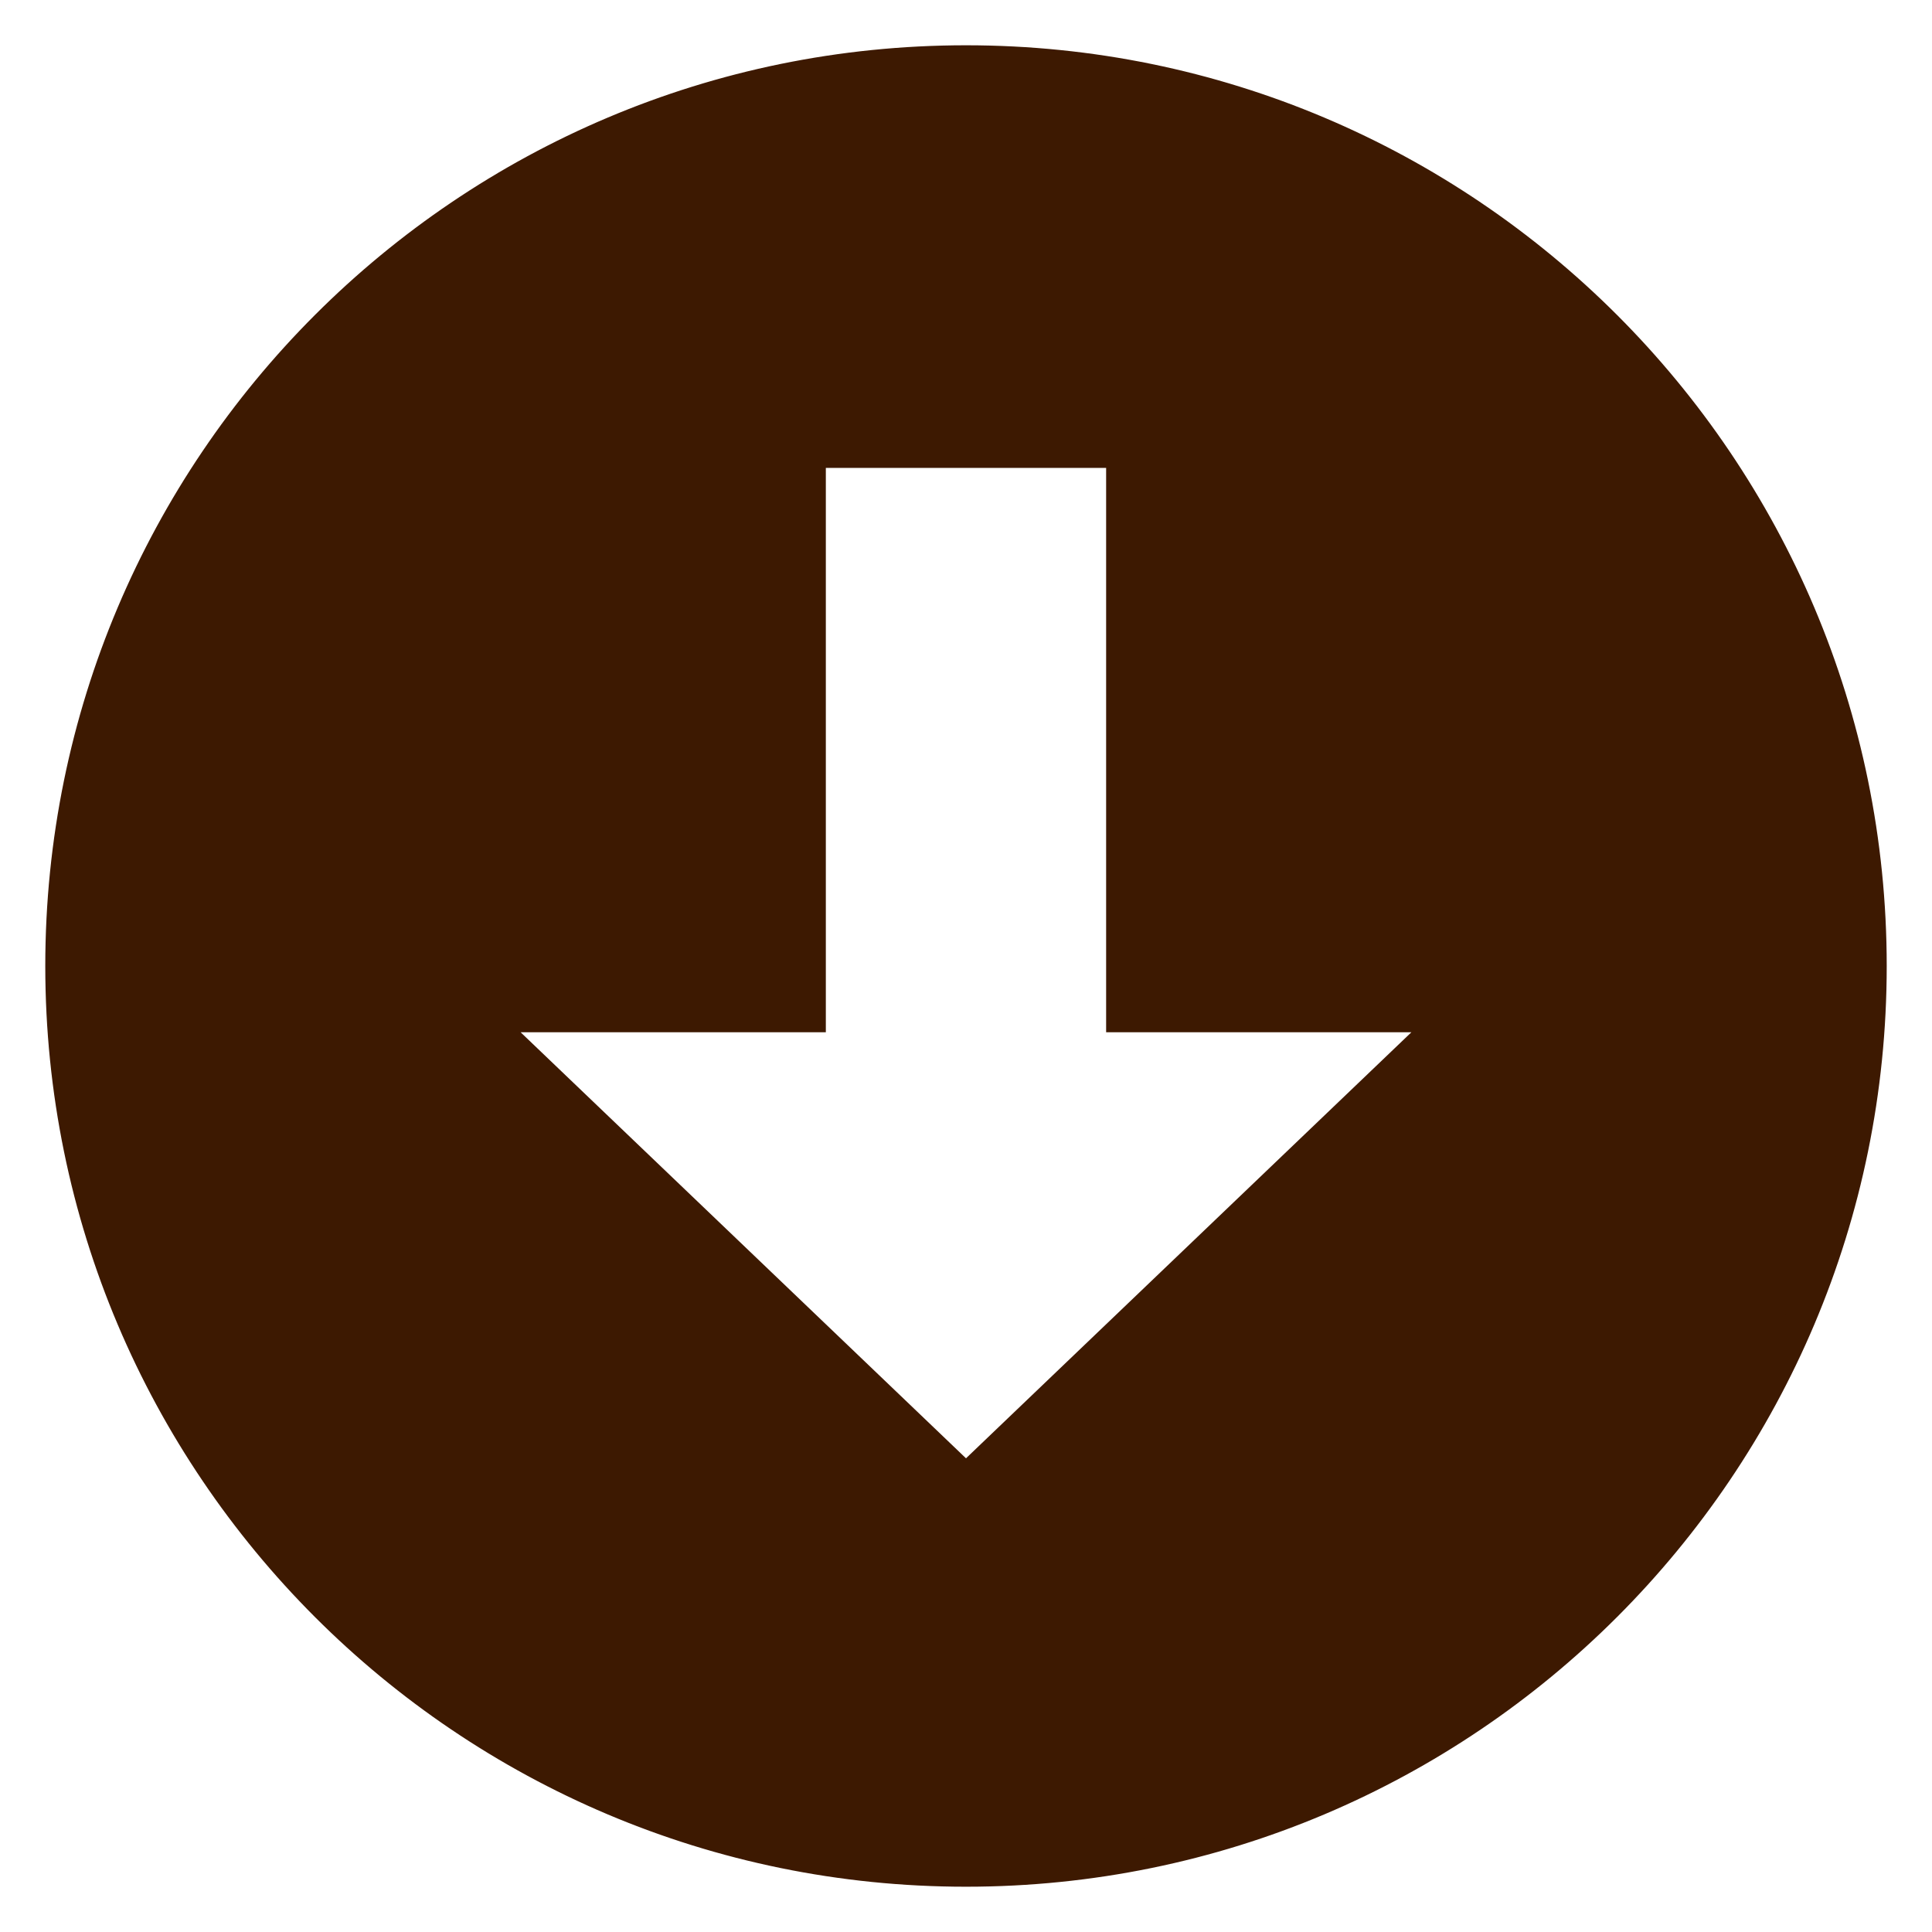
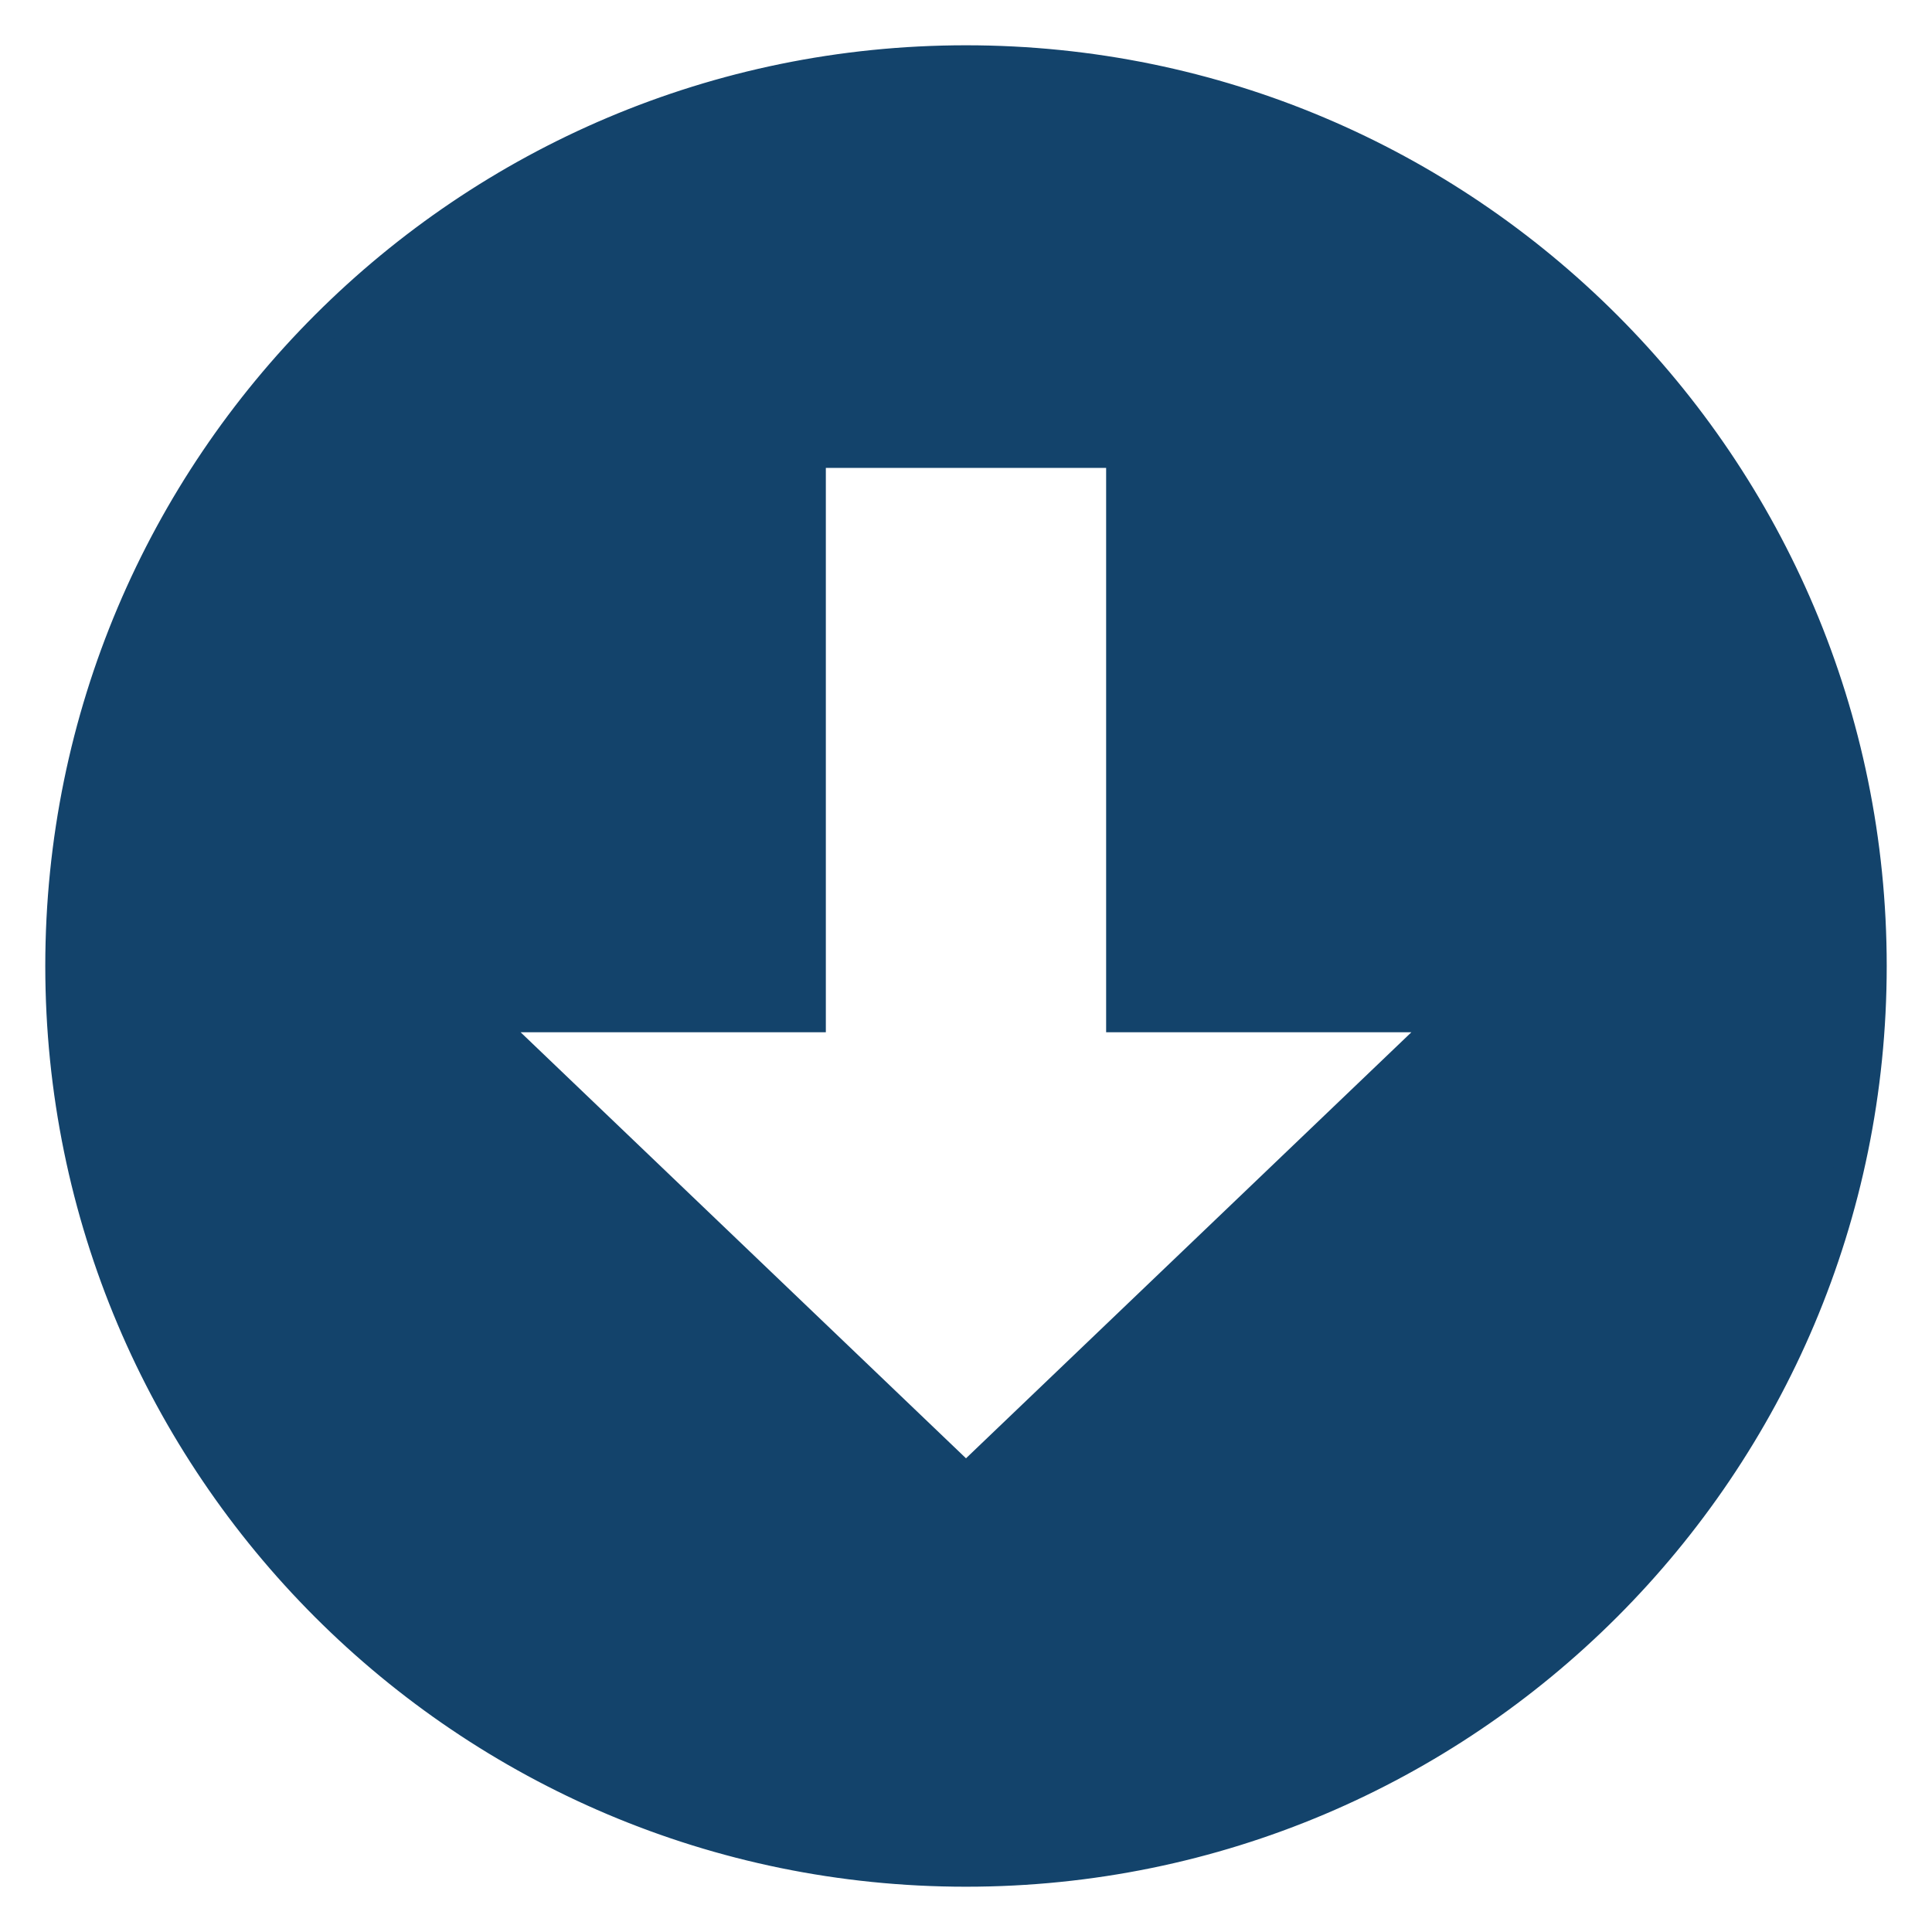
- <svg xmlns="http://www.w3.org/2000/svg" width="800px" height="800px" viewBox="0 0 64 64" aria-hidden="true" role="img" class="iconify iconify--emojione-monotone" preserveAspectRatio="xMidYMid meet" fill="#3d1901" stroke="#3d1901">
+ <svg xmlns="http://www.w3.org/2000/svg" width="800px" height="800px" viewBox="0 0 64 64" aria-hidden="true" role="img" class="iconify iconify--emojione-monotone" preserveAspectRatio="xMidYMid meet" fill="#13436b" stroke="#13436b">
  <g id="SVGRepo_bgCarrier" stroke-width="0" />
  <g id="SVGRepo_tracerCarrier" stroke-linecap="round" stroke-linejoin="round" />
  <g id="SVGRepo_iconCarrier">
-     <path d="M32 2C15.432 2 2 15.432 2 32s13.432 30 30 30s30-13.432 30-30S48.568 2 32 2zm0 47L16 33.695h10.857V15h10.285v18.695H48L32 49z" fill="#3d1901" />
+     <path d="M32 2C15.432 2 2 15.432 2 32s13.432 30 30 30s30-13.432 30-30S48.568 2 32 2zm0 47L16 33.695h10.857V15h10.285v18.695H48L32 49z" fill="##13436b" />
  </g>
</svg>
